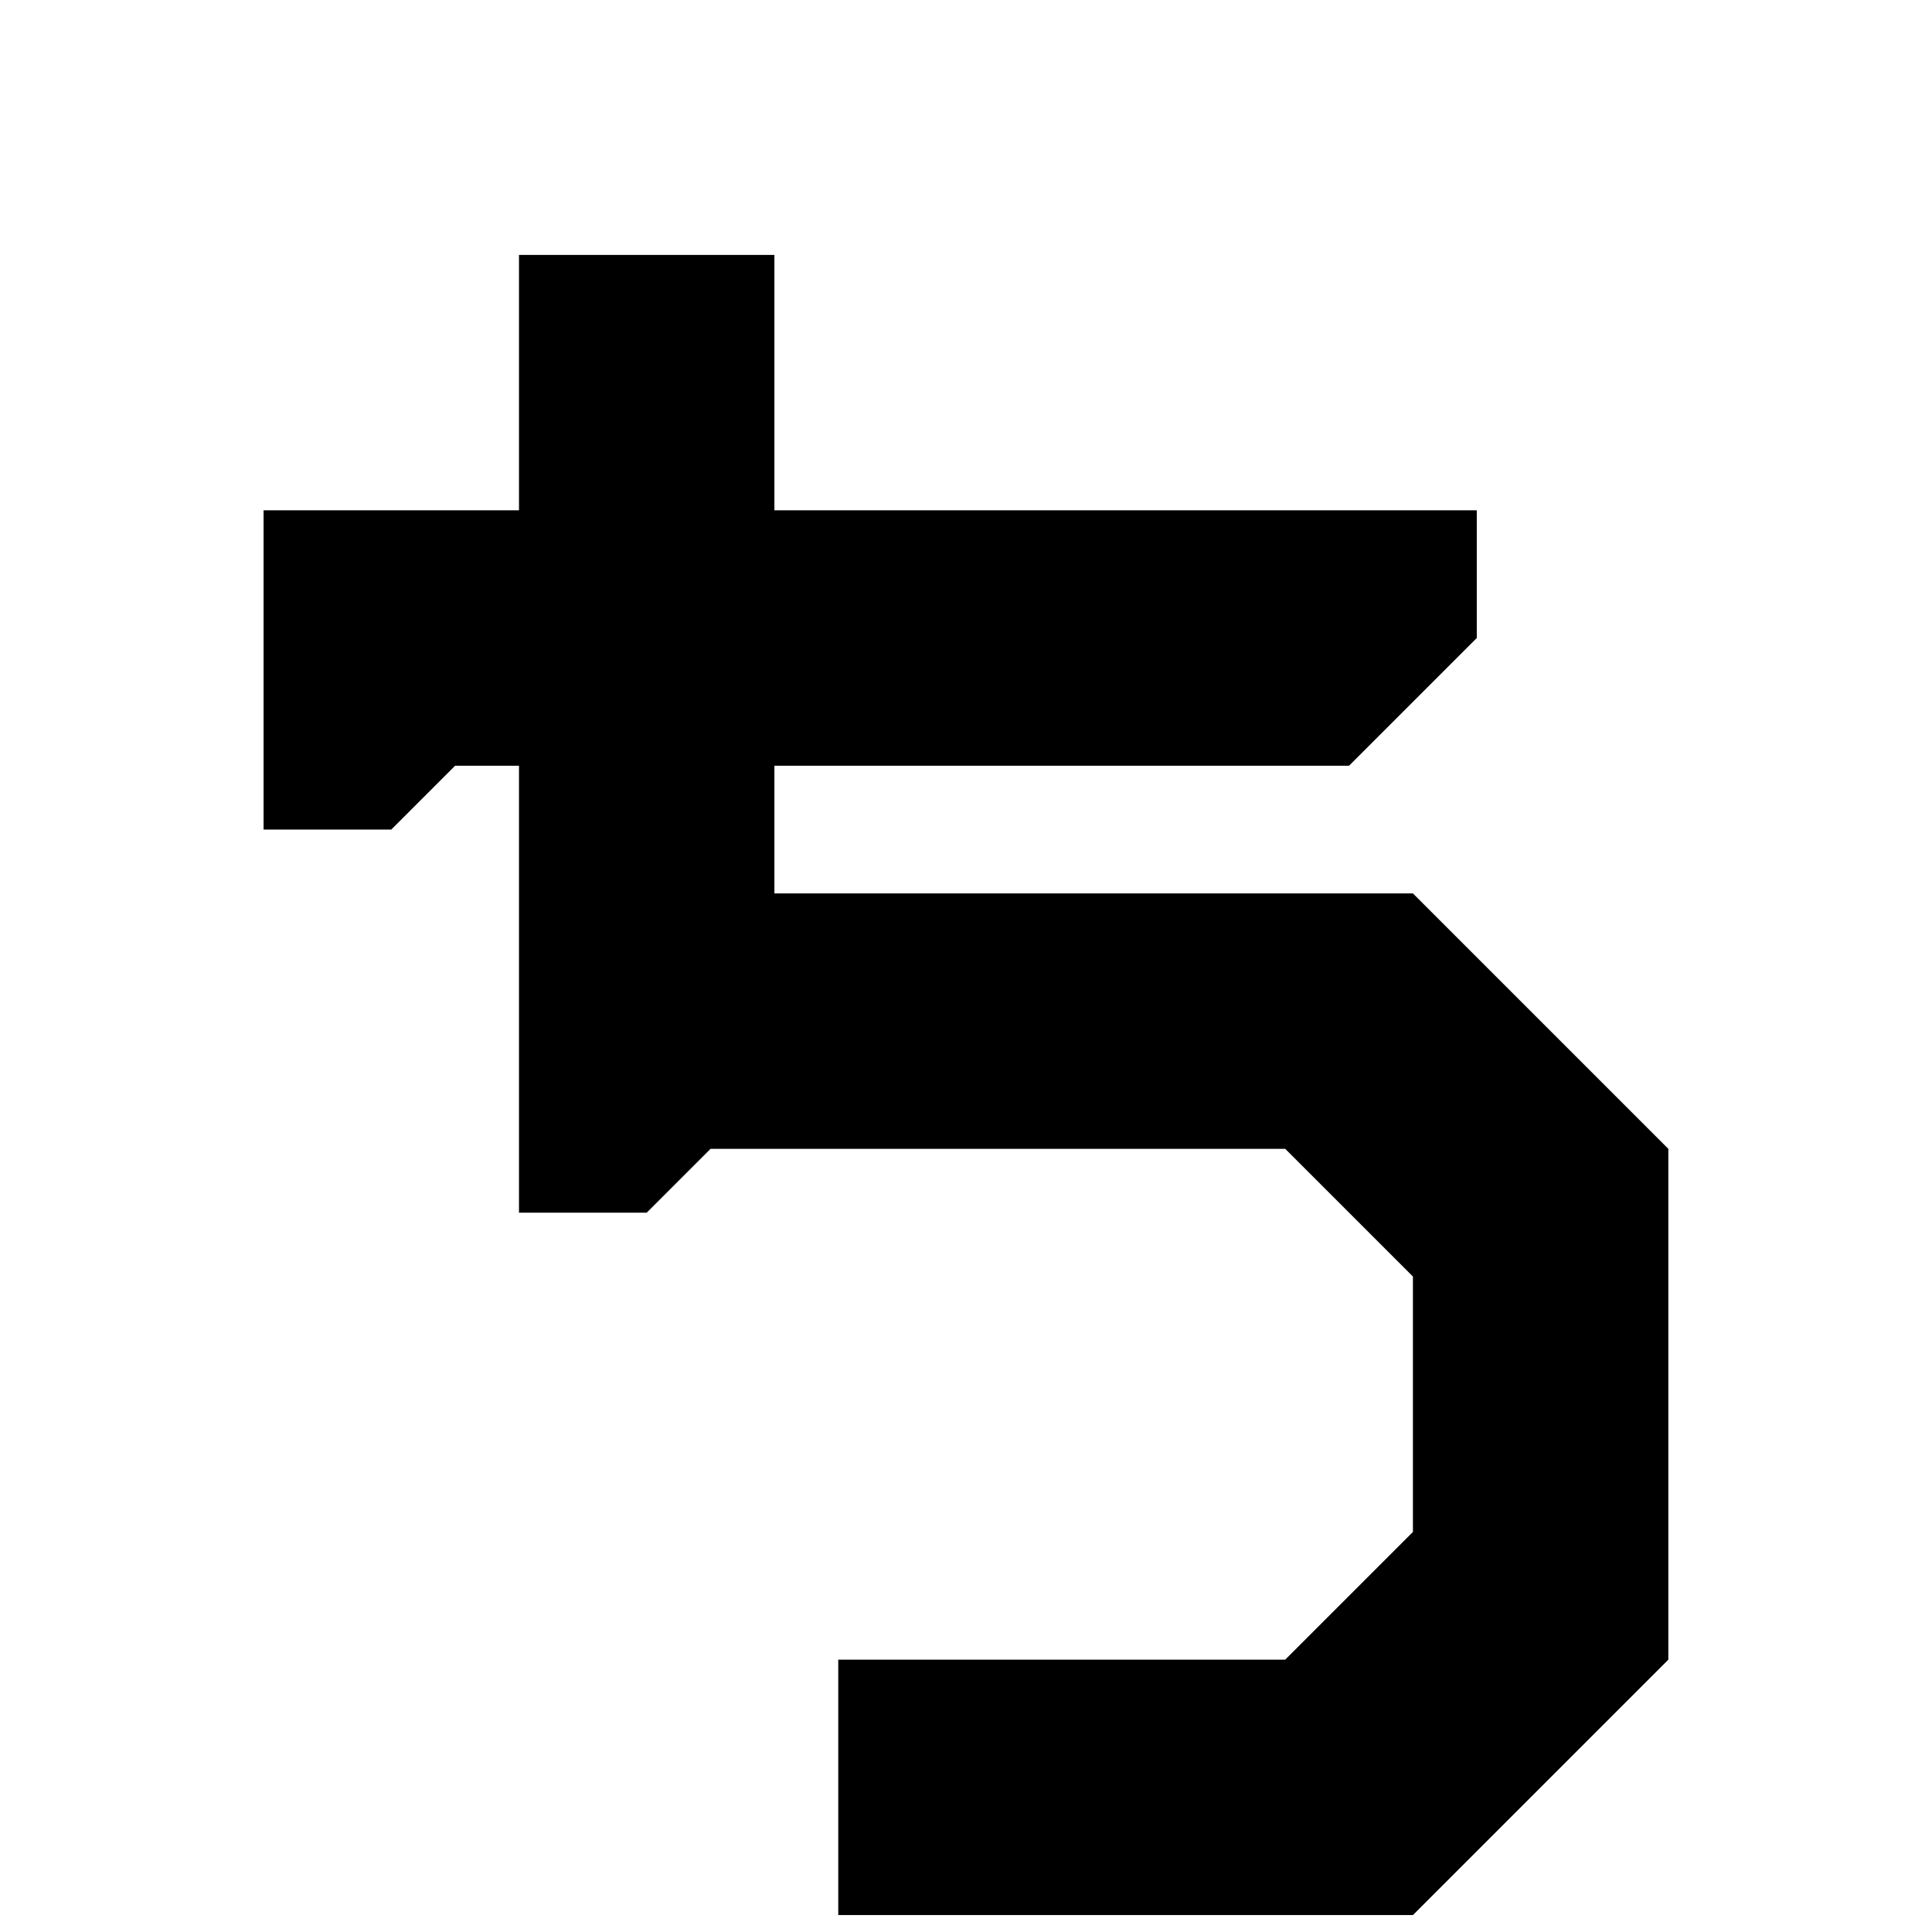
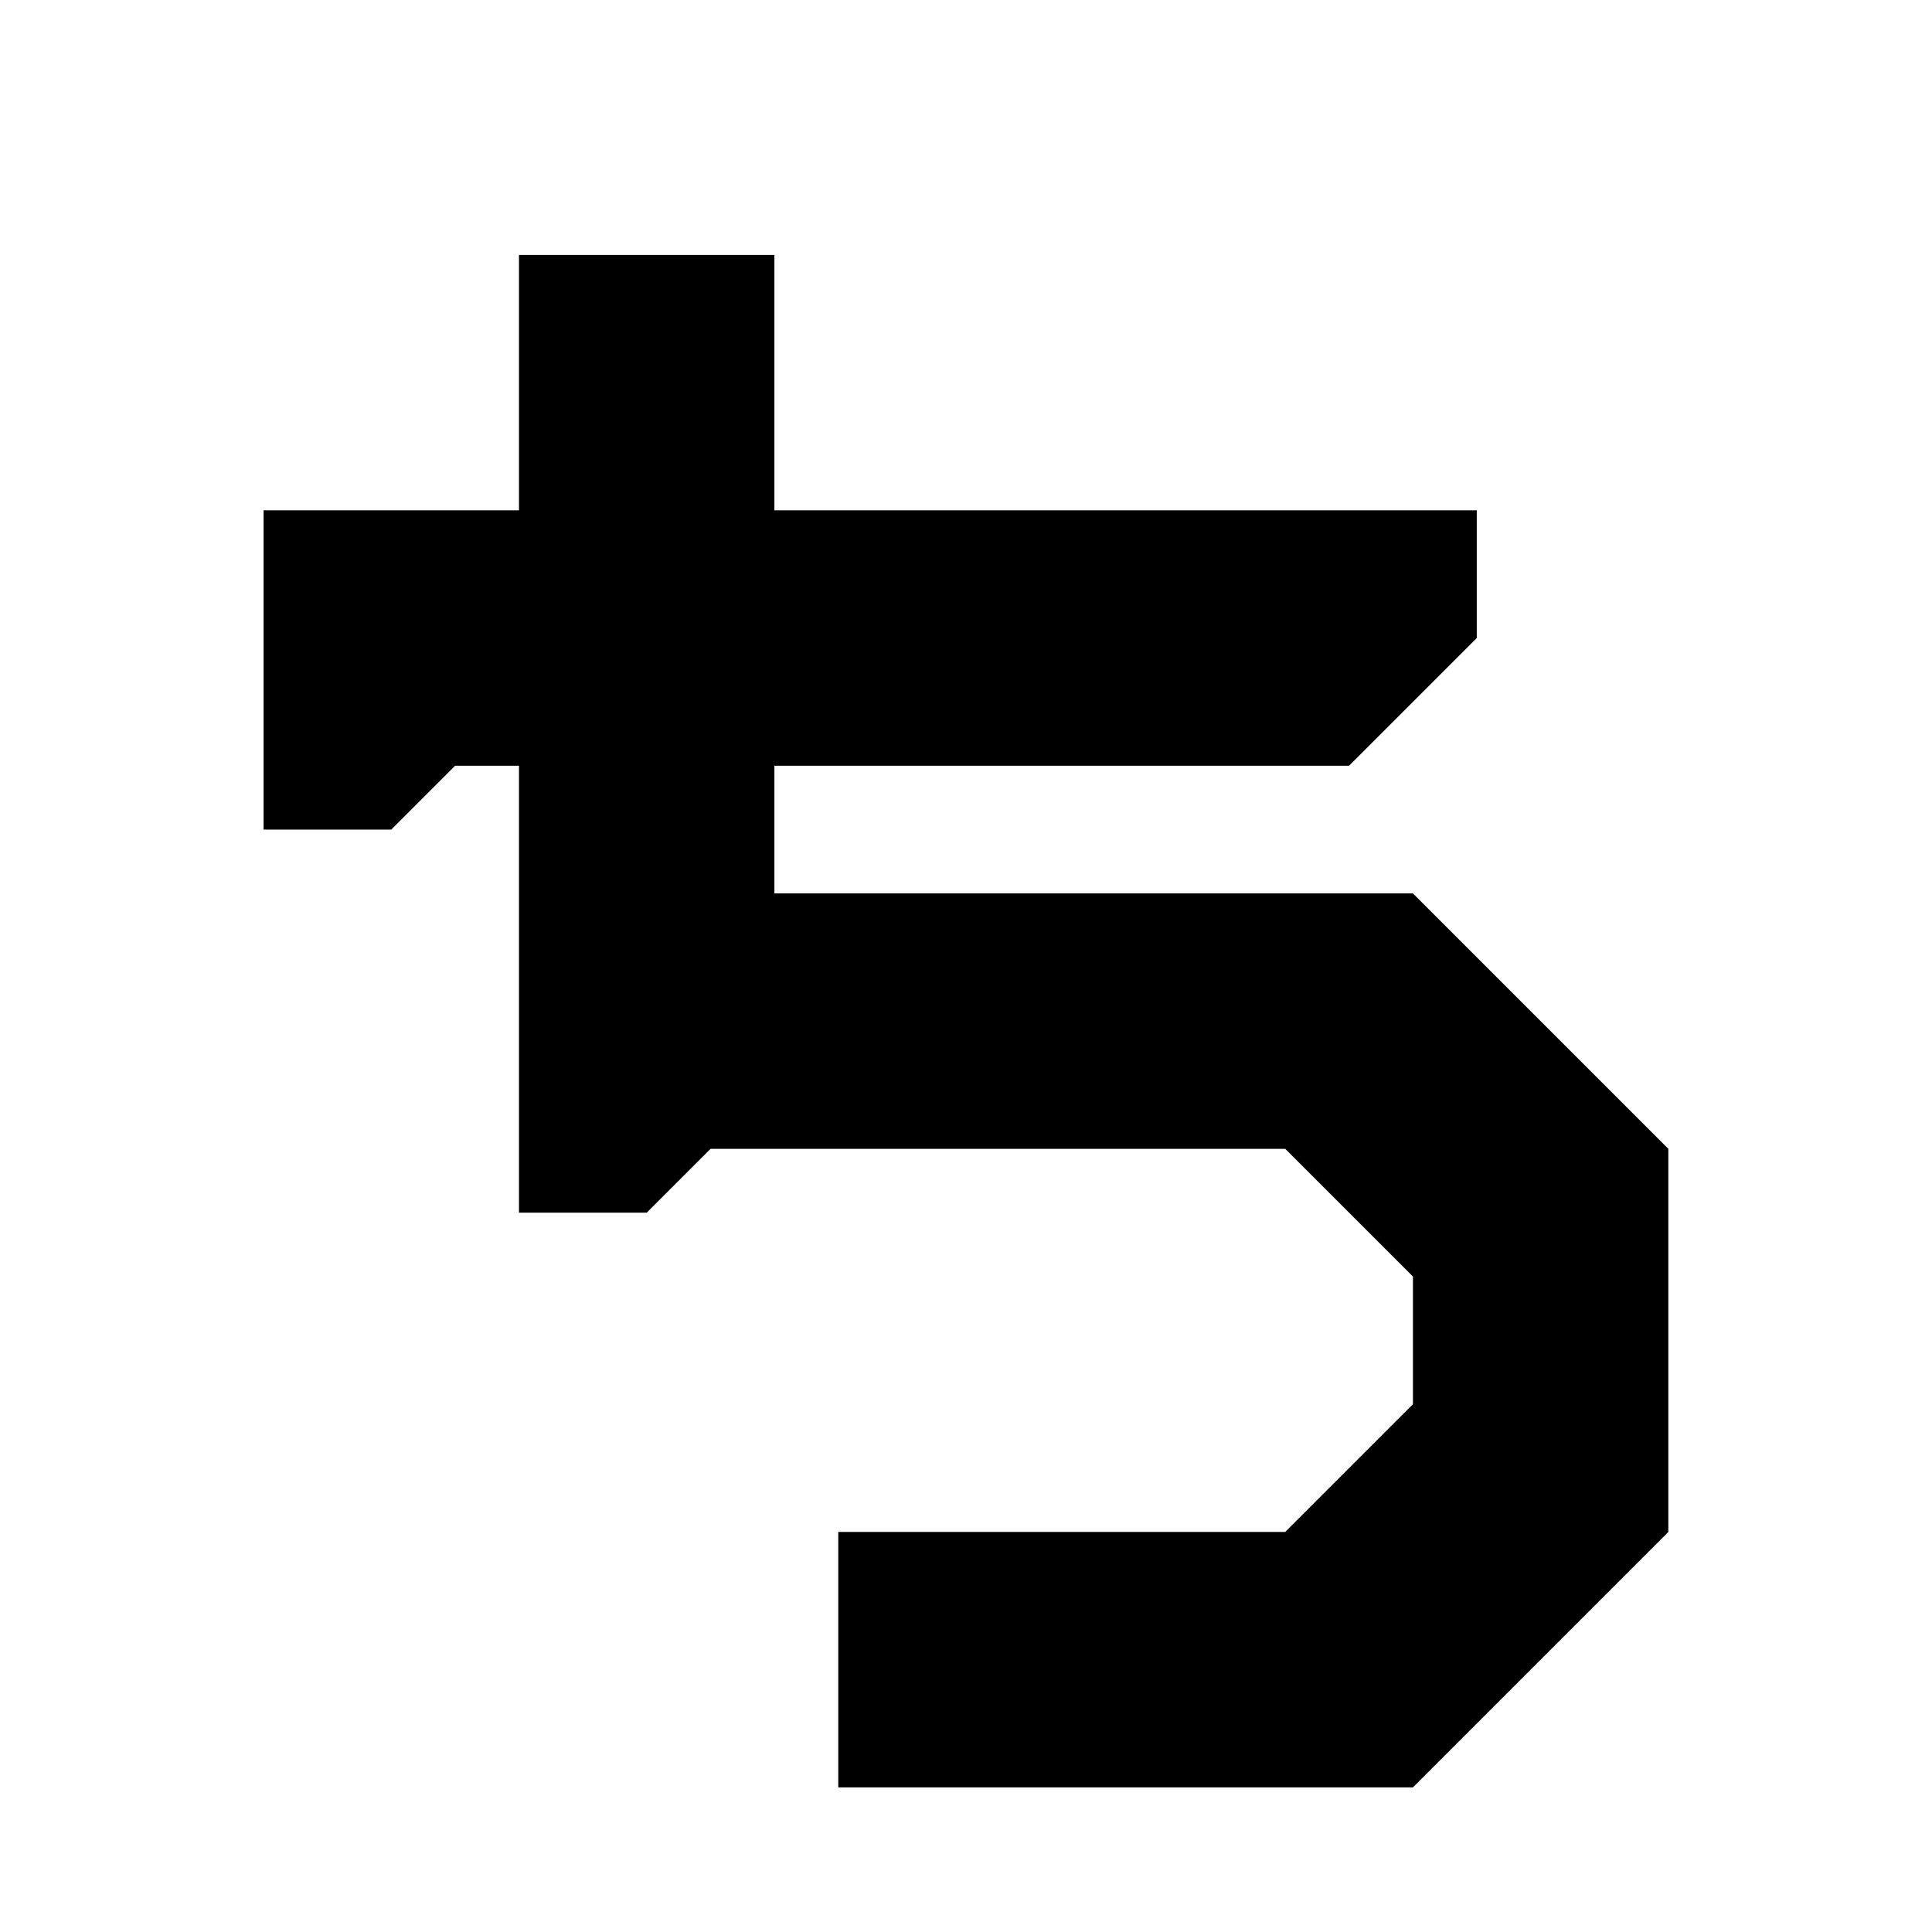
<svg xmlns="http://www.w3.org/2000/svg" viewBox="0 0 512 512" width="512" height="512">
  <g transform="matrix(33.8432,0,0,33.8432,-601.834,-1693.616)">
-     <path d="M21.847 52.039L23.847 52.039L23.847 54.039L29.347 54.039L29.347 55.039L28.347 56.039L23.847 56.039L23.847 57.039L28.847 57.039L30.847 59.039L30.847 63.039L28.847 65.039L24.347 65.039L24.347 63.039L27.847 63.039L28.847 62.039L28.847 60.039L27.847 59.039L23.347 59.039L22.847 59.539L21.847 59.539L21.847 56.039L21.347 56.039L20.847 56.539L19.847 56.539L19.847 54.039L21.847 54.039L21.847 52.039" fill="#000000" />
+     <path d="M21.847 52.039L23.847 52.039L23.847 54.039L29.347 54.039L29.347 55.039L28.347 56.039L23.847 56.039L23.847 57.039L28.847 57.039L30.847 59.039L30.847 62.039L28.847 64.039L24.347 64.039L24.347 62.039L27.847 62.039L28.847 61.039L28.847 60.039L27.847 59.039L23.347 59.039L22.847 59.539L21.847 59.539L21.847 56.039L21.347 56.039L20.847 56.539L19.847 56.539L19.847 54.039L21.847 54.039L21.847 52.039" fill="#000000" />
  </g>
</svg>
